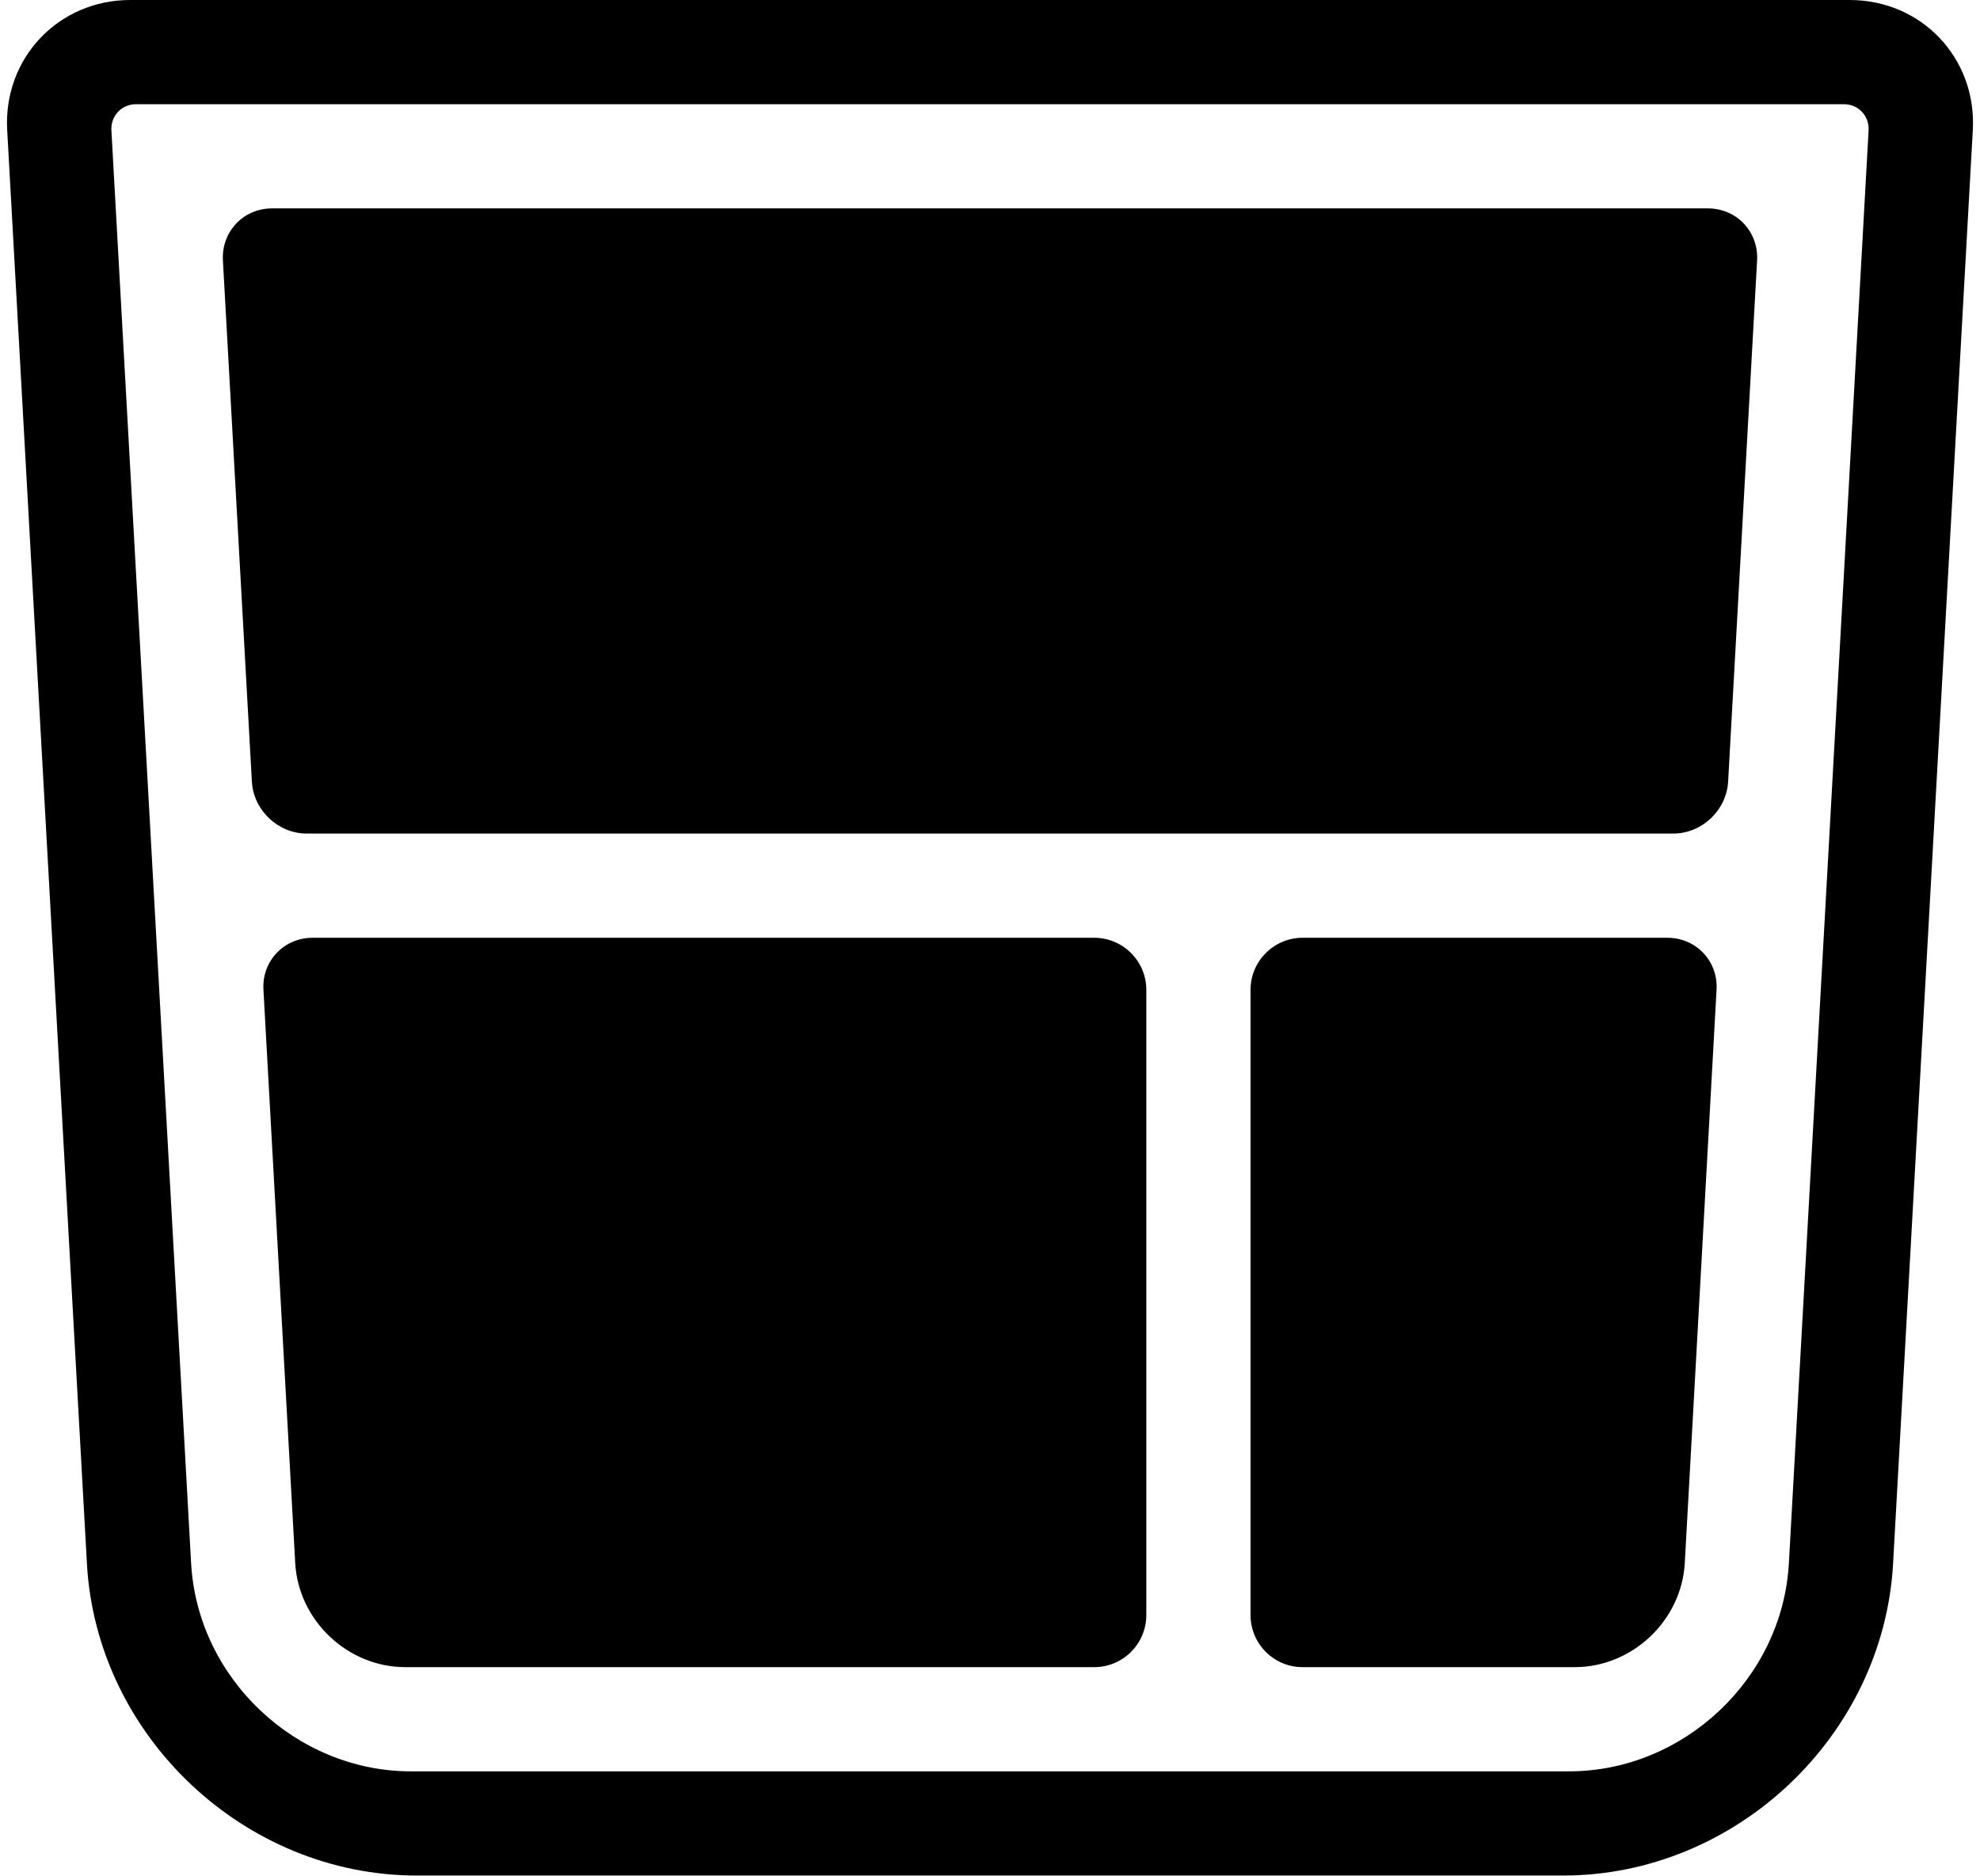
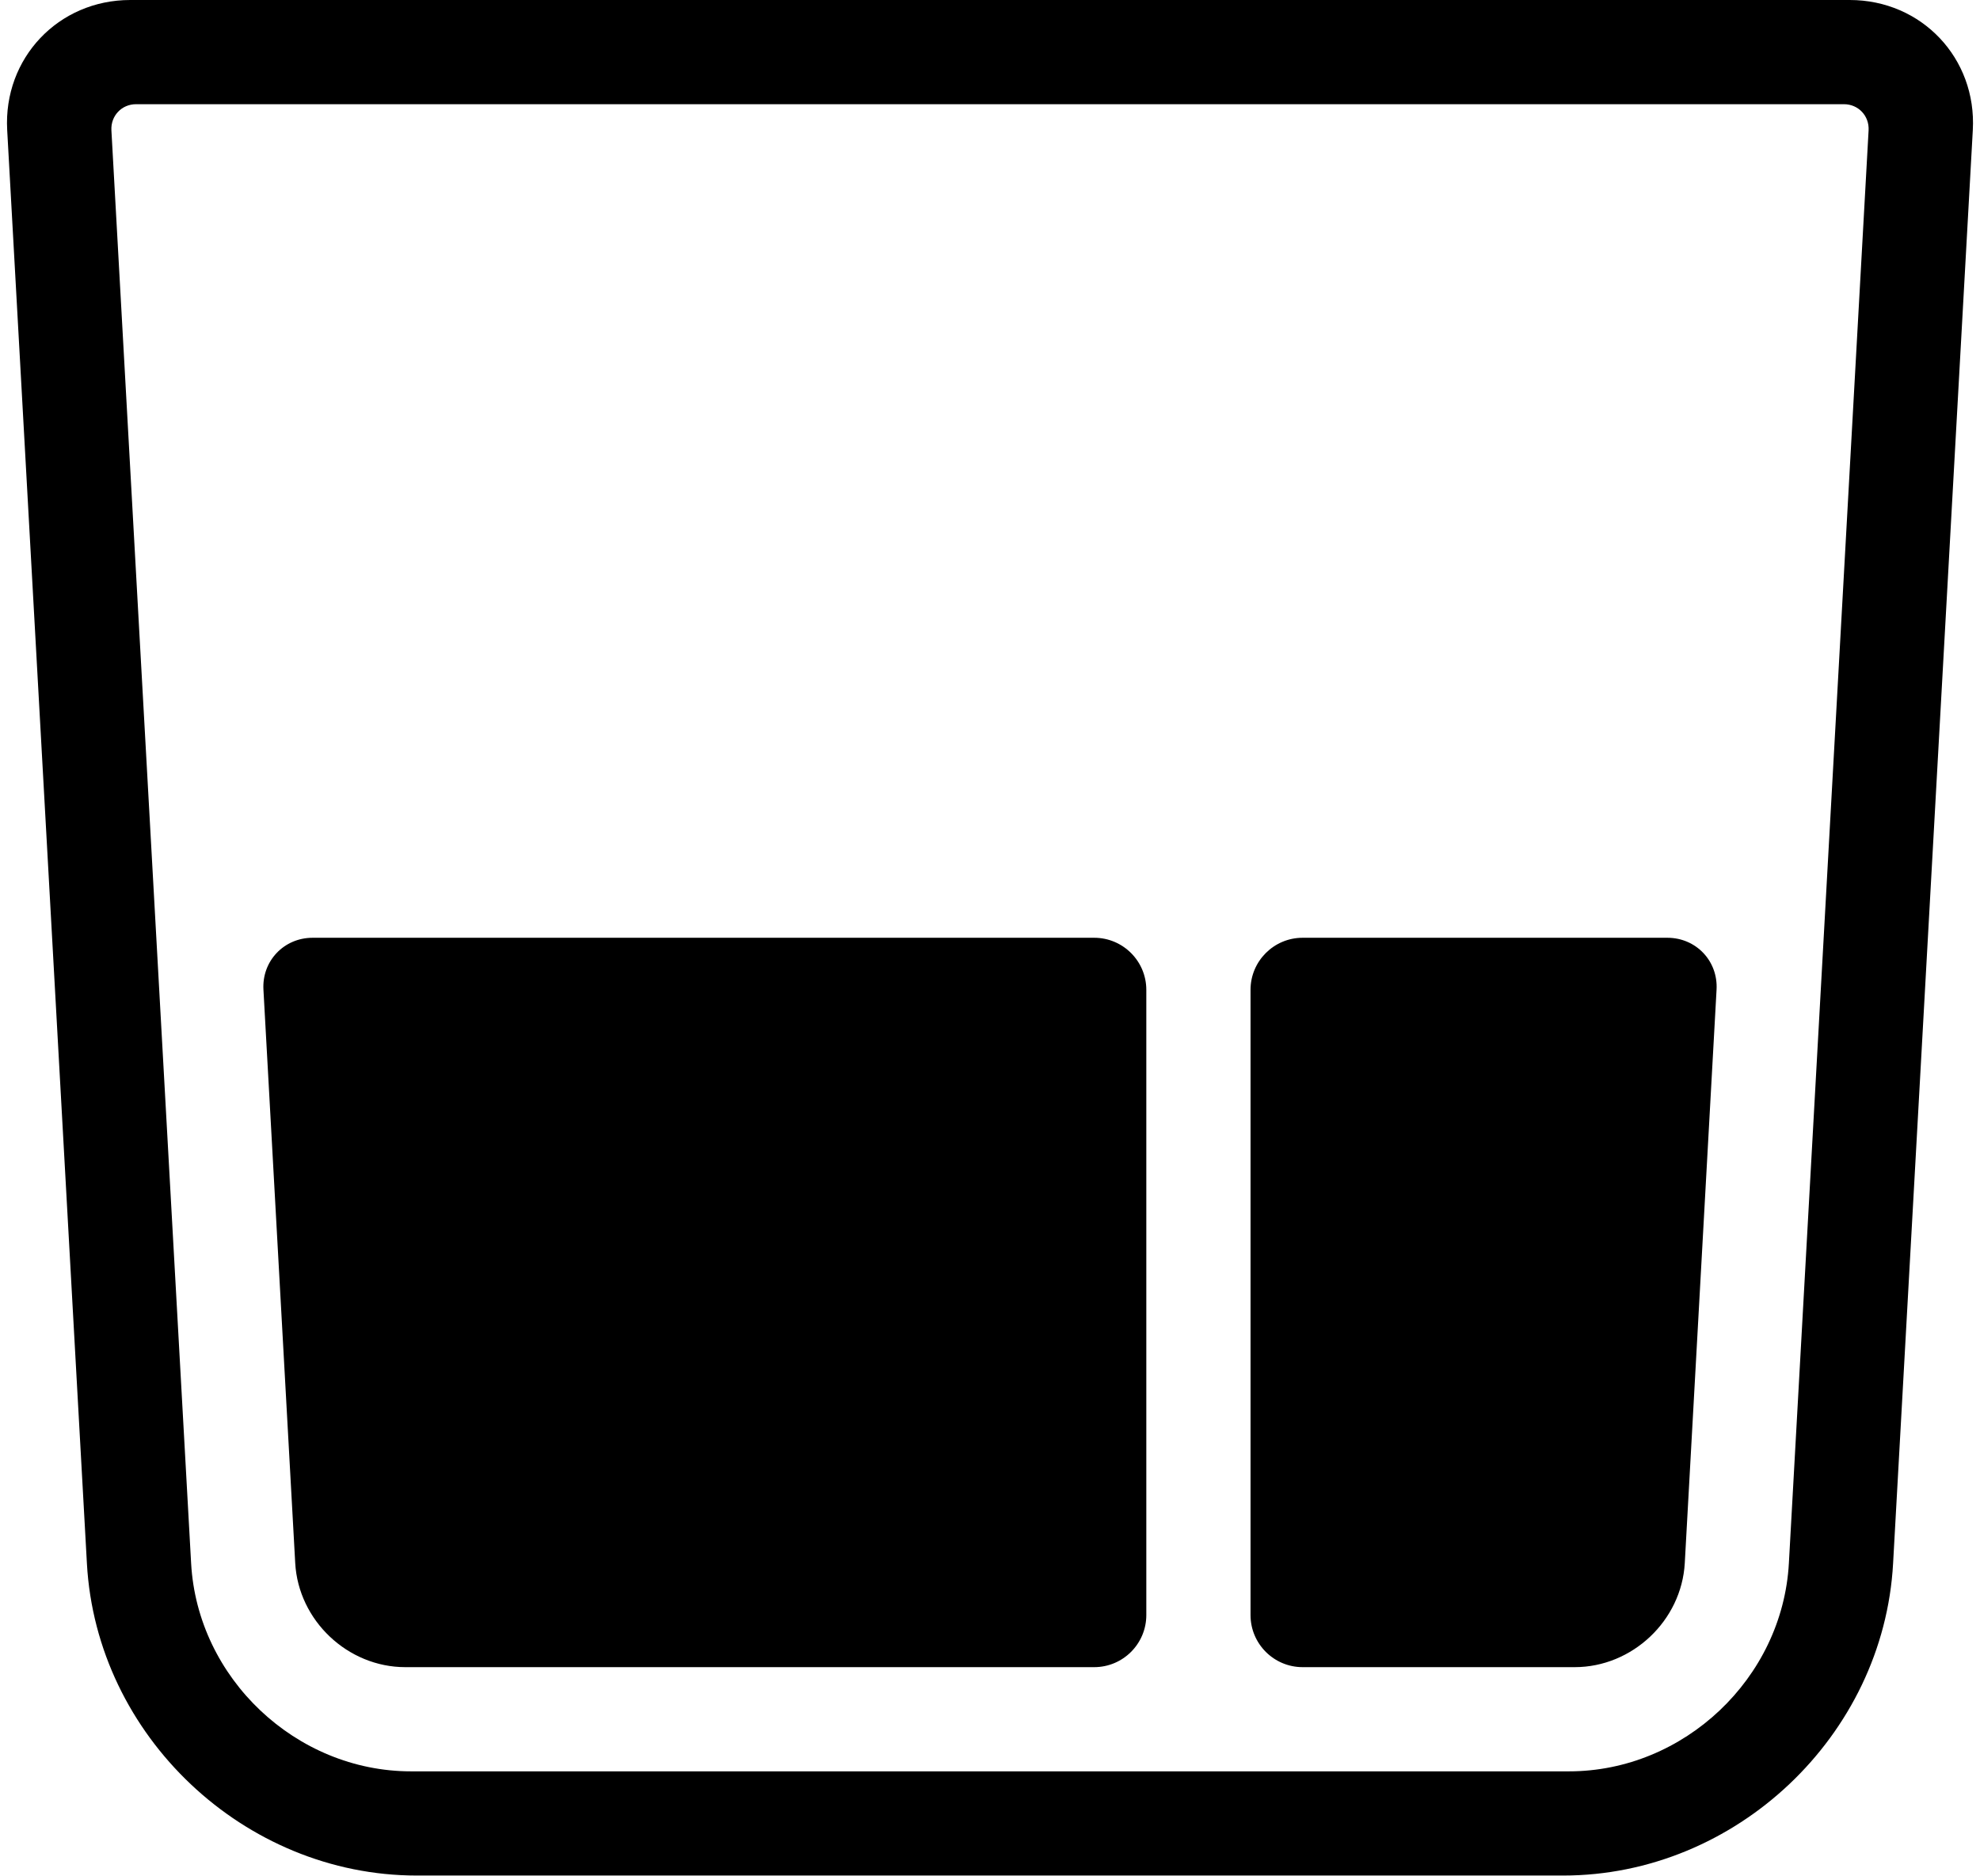
<svg xmlns="http://www.w3.org/2000/svg" width="19" height="18" viewBox="0 0 19 18">
  <g fill="#000">
    <path fill-rule="evenodd" d="M0.069 1.248C0.031 0.559 0.56 0 1.25 0L17.75 0C18.44 0 18.969 0.559 18.931 1.248L18.166 15.005C18.075 16.659 16.657 18 15 18L4 18C2.343 18 0.925 16.659 0.834 15.005ZM1.834 15.003C1.895 16.106 2.84 17 3.944 17L15.056 17C16.16 17 17.105 16.106 17.166 15.003L17.931 1.25C17.938 1.112 17.833 1 17.694 1L1.306 1C1.167 1 1.062 1.112 1.069 1.25Z" />
-     <path d="M2.139 2.499C2.124 2.224 2.335 2 2.611 2L16.389 2C16.665 2 16.876 2.224 16.861 2.499L16.583 7.501C16.568 7.776 16.332 8 16.056 8L2.944 8C2.668 8 2.432 7.776 2.417 7.501Z" />
    <path d="M2.528 9.499C2.512 9.224 2.724 9 3 9L10.5 9C10.776 9 11 9.224 11 9.5L11 15.5C11 15.776 10.776 16 10.5 16L3.889 16C3.337 16 2.864 15.553 2.833 15.002Z" />
    <path d="M12 9.5C12 9.224 12.224 9 12.5 9L16 9C16.276 9 16.488 9.224 16.472 9.499L16.167 15.002C16.136 15.553 15.663 16 15.111 16L12.5 16C12.224 16 12 15.776 12 15.5Z" />
  </g>
</svg>
